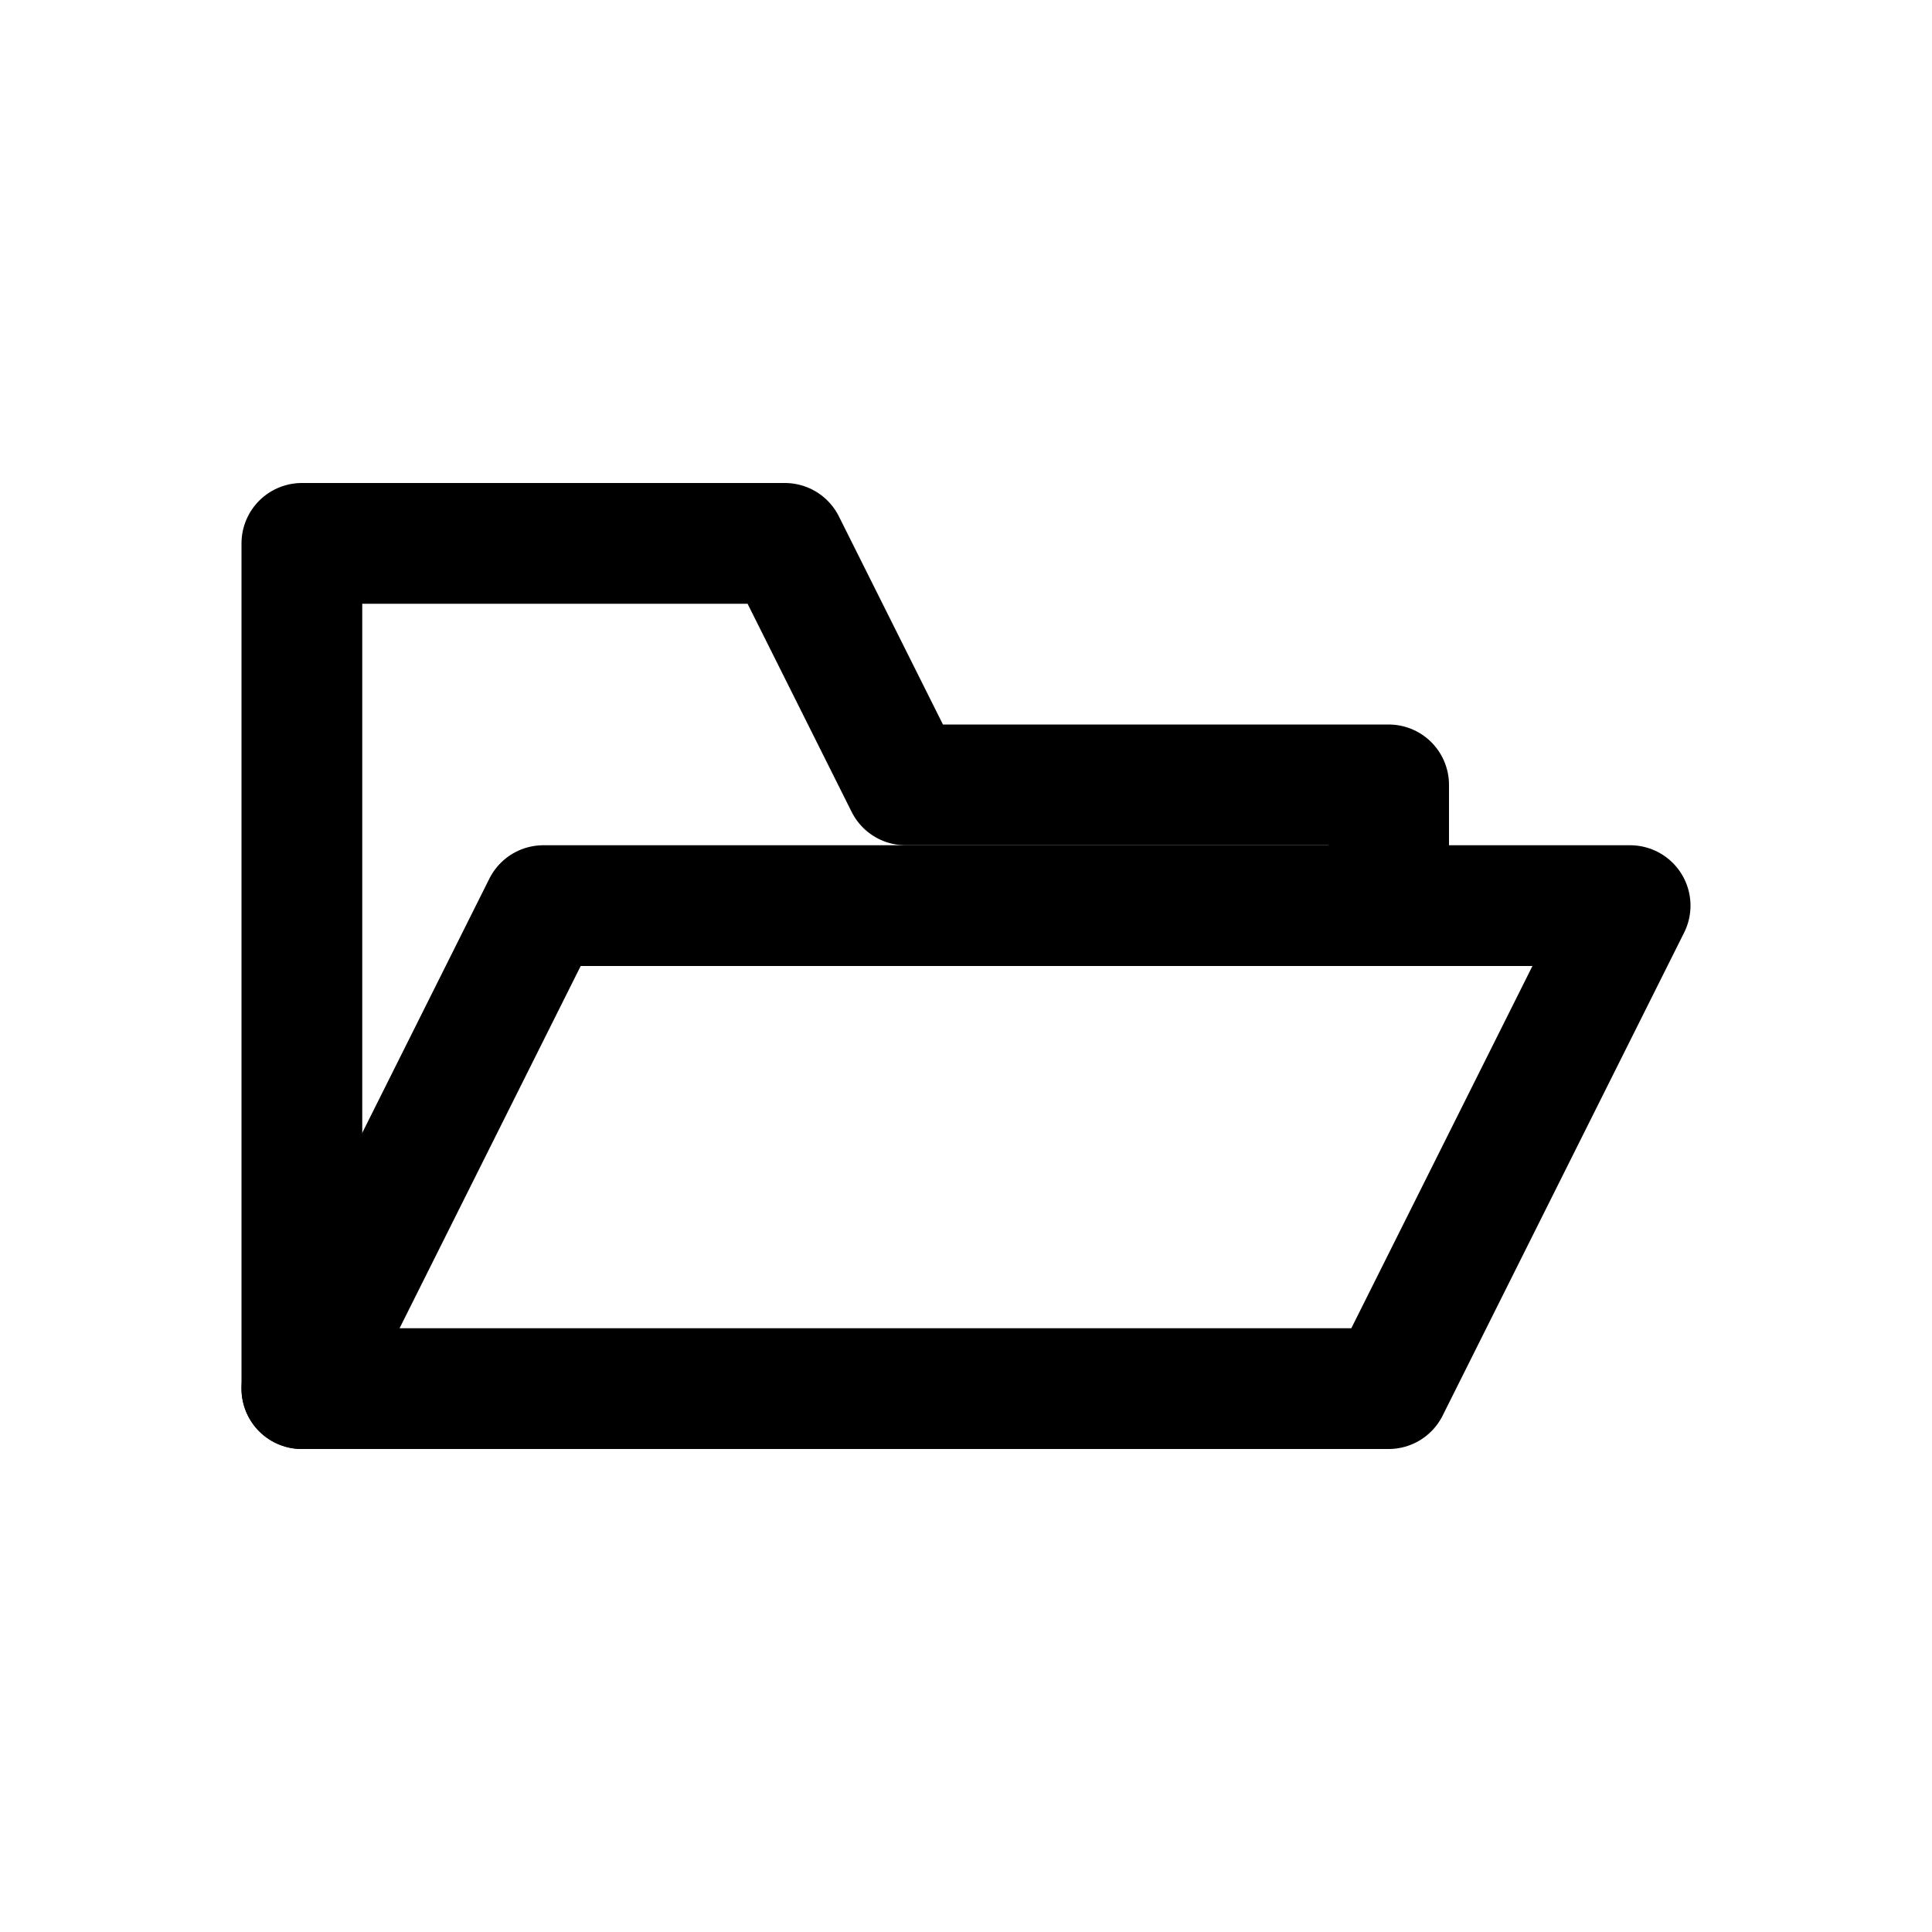
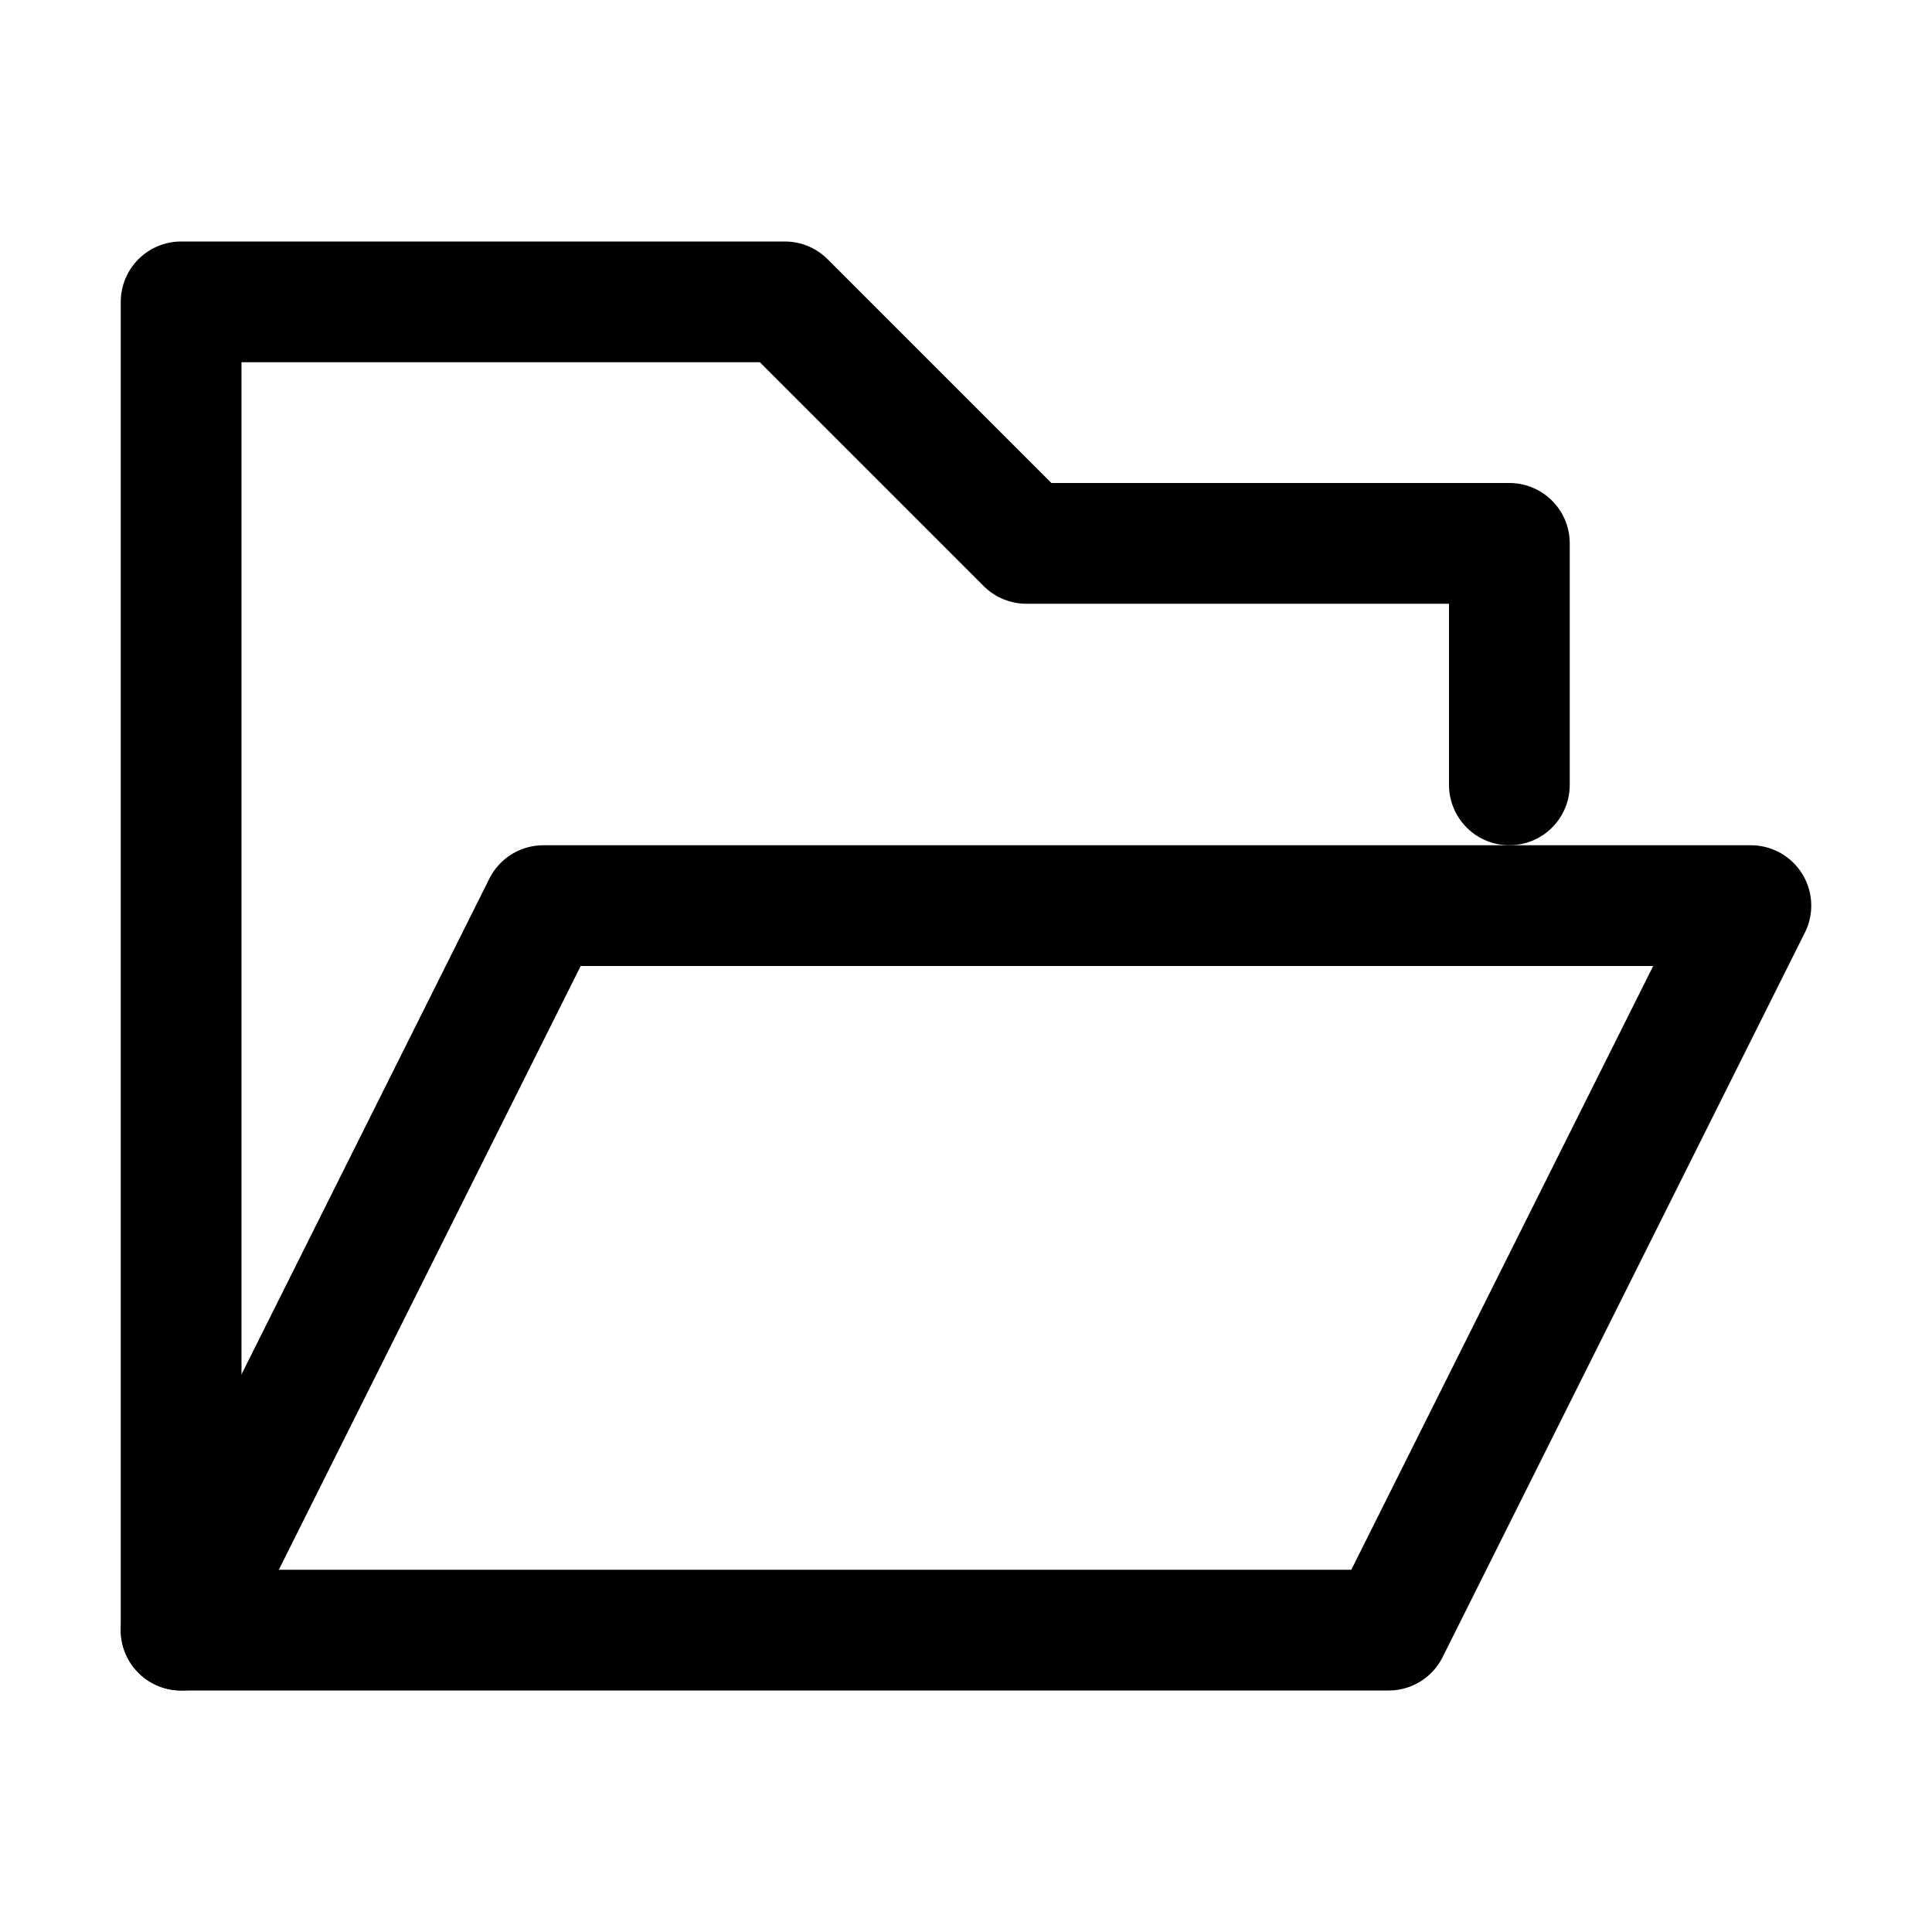
<svg xmlns="http://www.w3.org/2000/svg" width="16" height="16" viewBox="0 0 16 16">
  <g fill="none" stroke="currentColor" stroke-width="1" stroke-linecap="round" stroke-linejoin="round">
-     <path class="esist" d="M2.5 11.5 V4.5 H6.5 L7.5 6.5 H11.5 V7.5" />
-     <path class="pt" d="M2.5 11.5 L4.5 7.5 H13.5 L11.5 11.5 Z" />
+     <path class="esist" d="M1.5 13.5 V2.5 H6.5 L8.5 4.5 H12.5 V6.5" />
+     <path class="pt" d="M1.5 13.5 L4.5 7.5 H14.5 L11.5 13.5 Z" />
  </g>
</svg>
